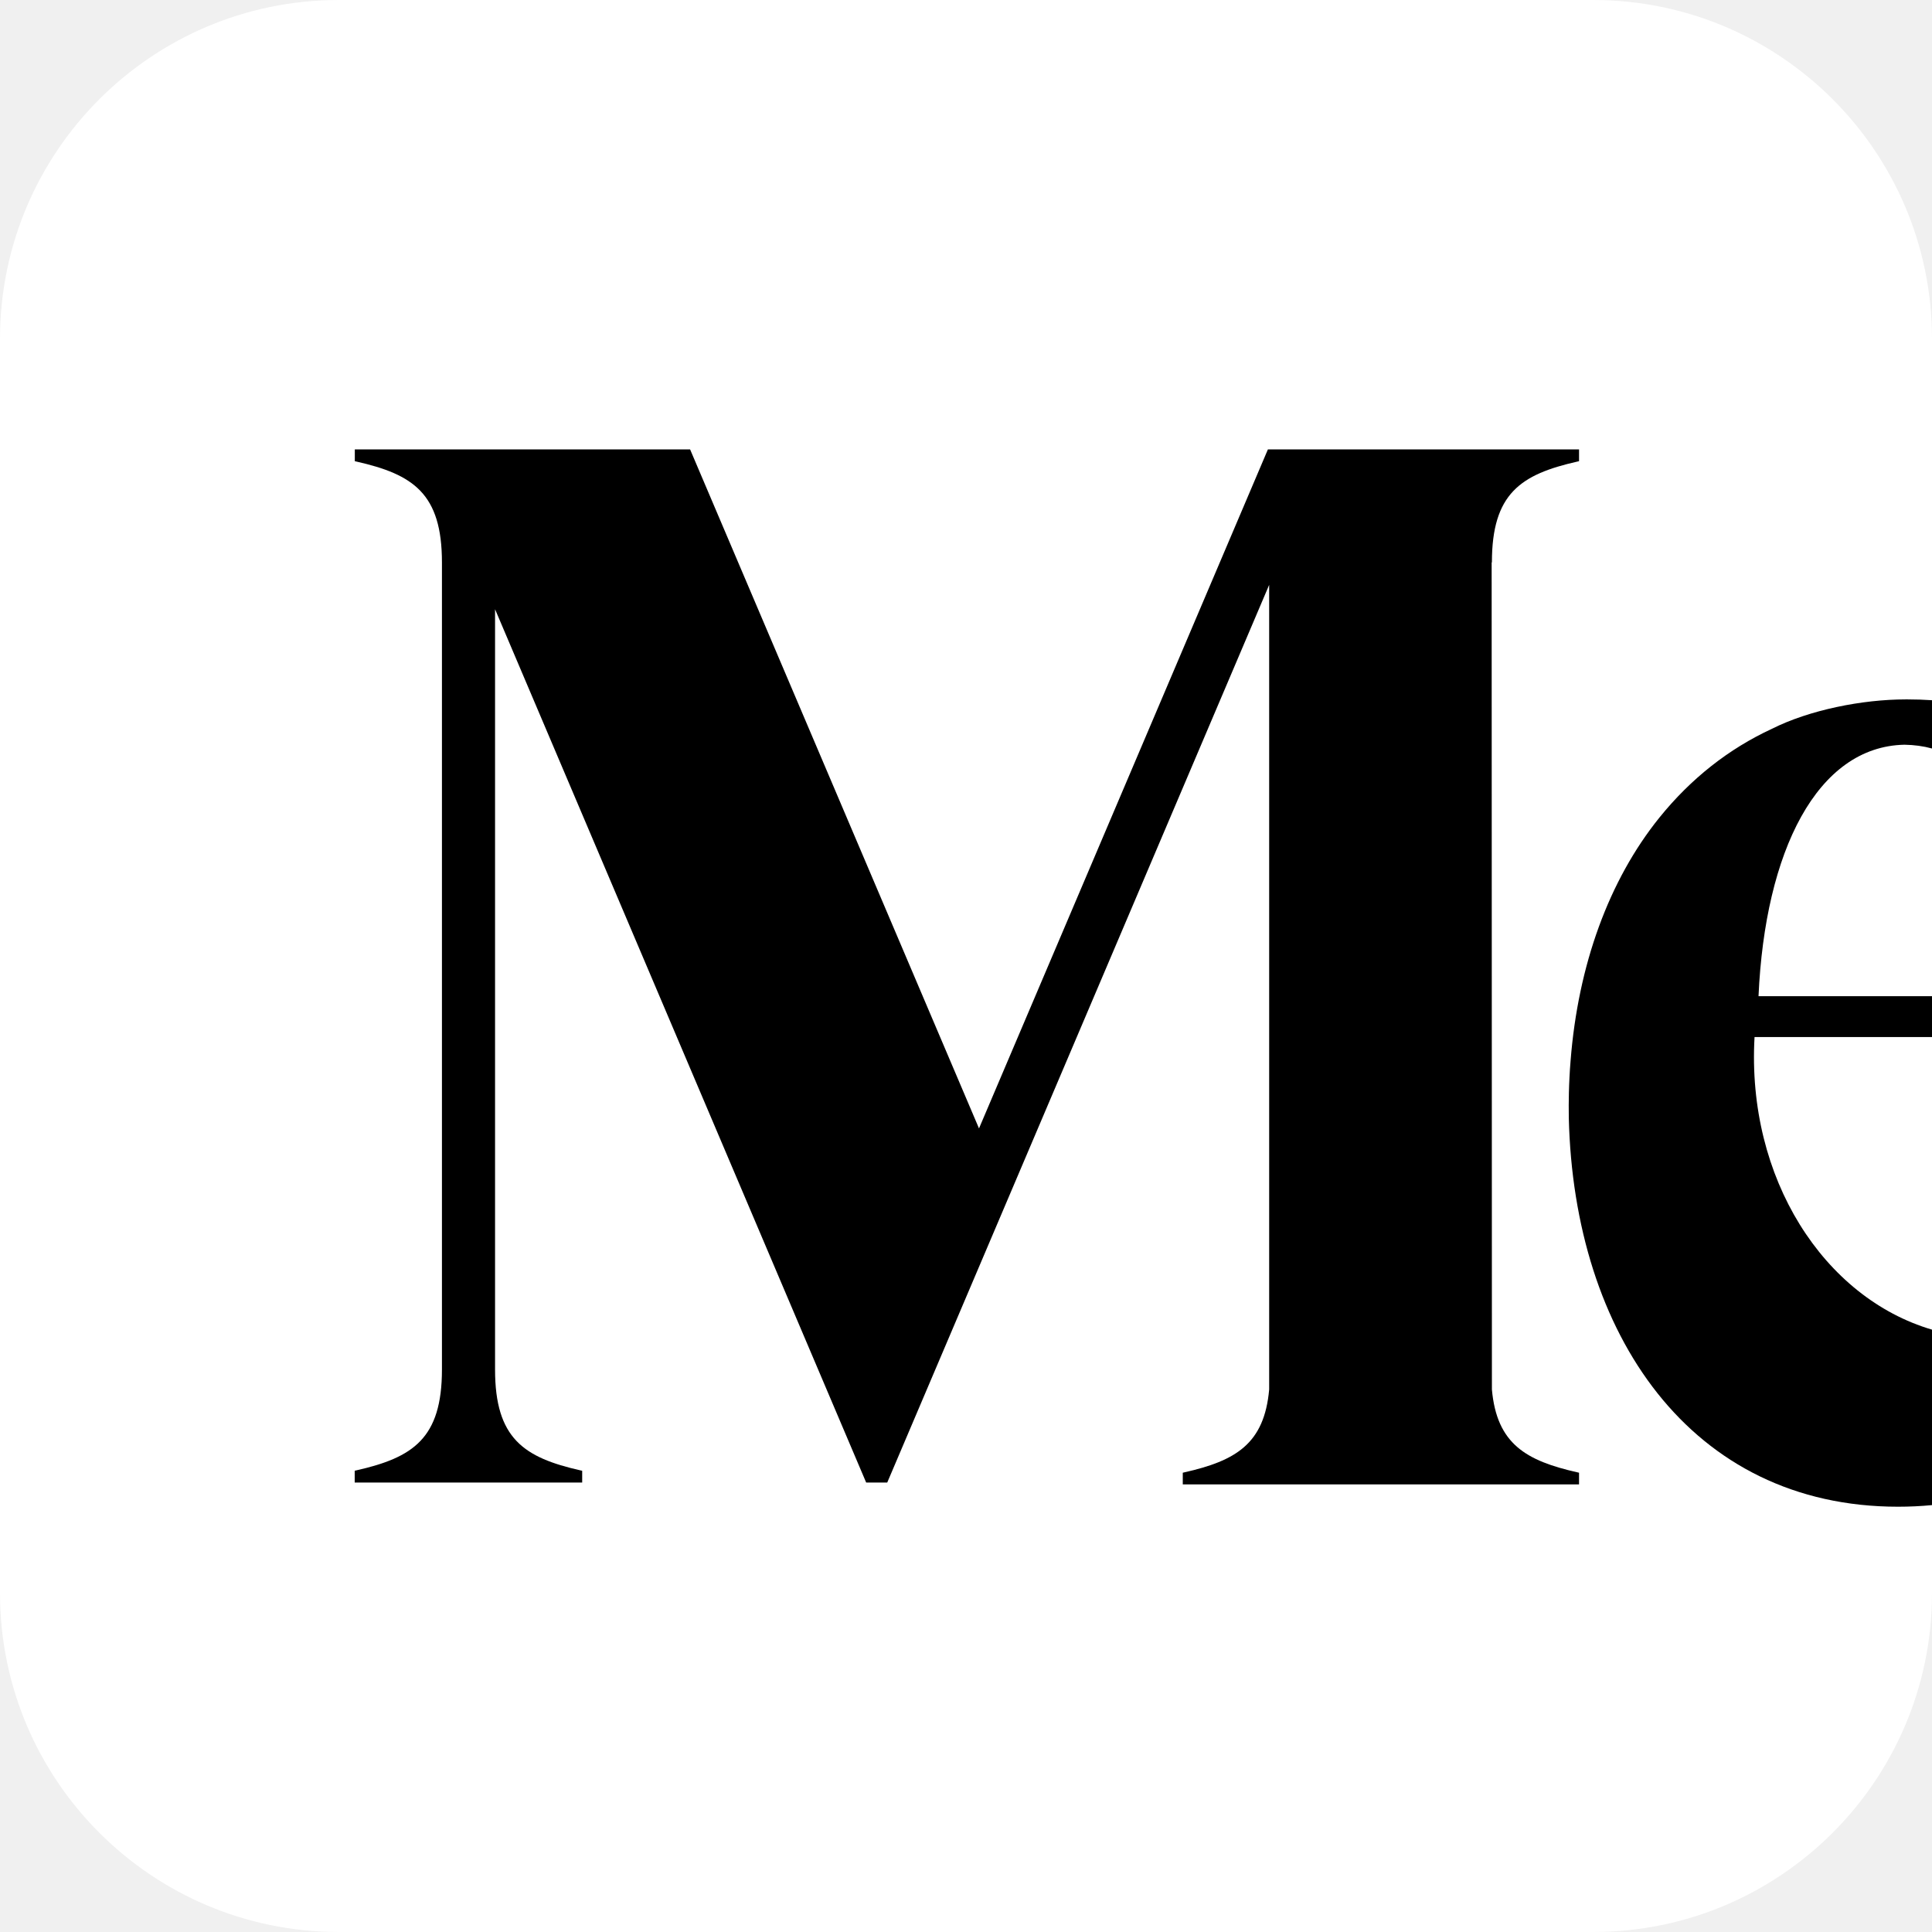
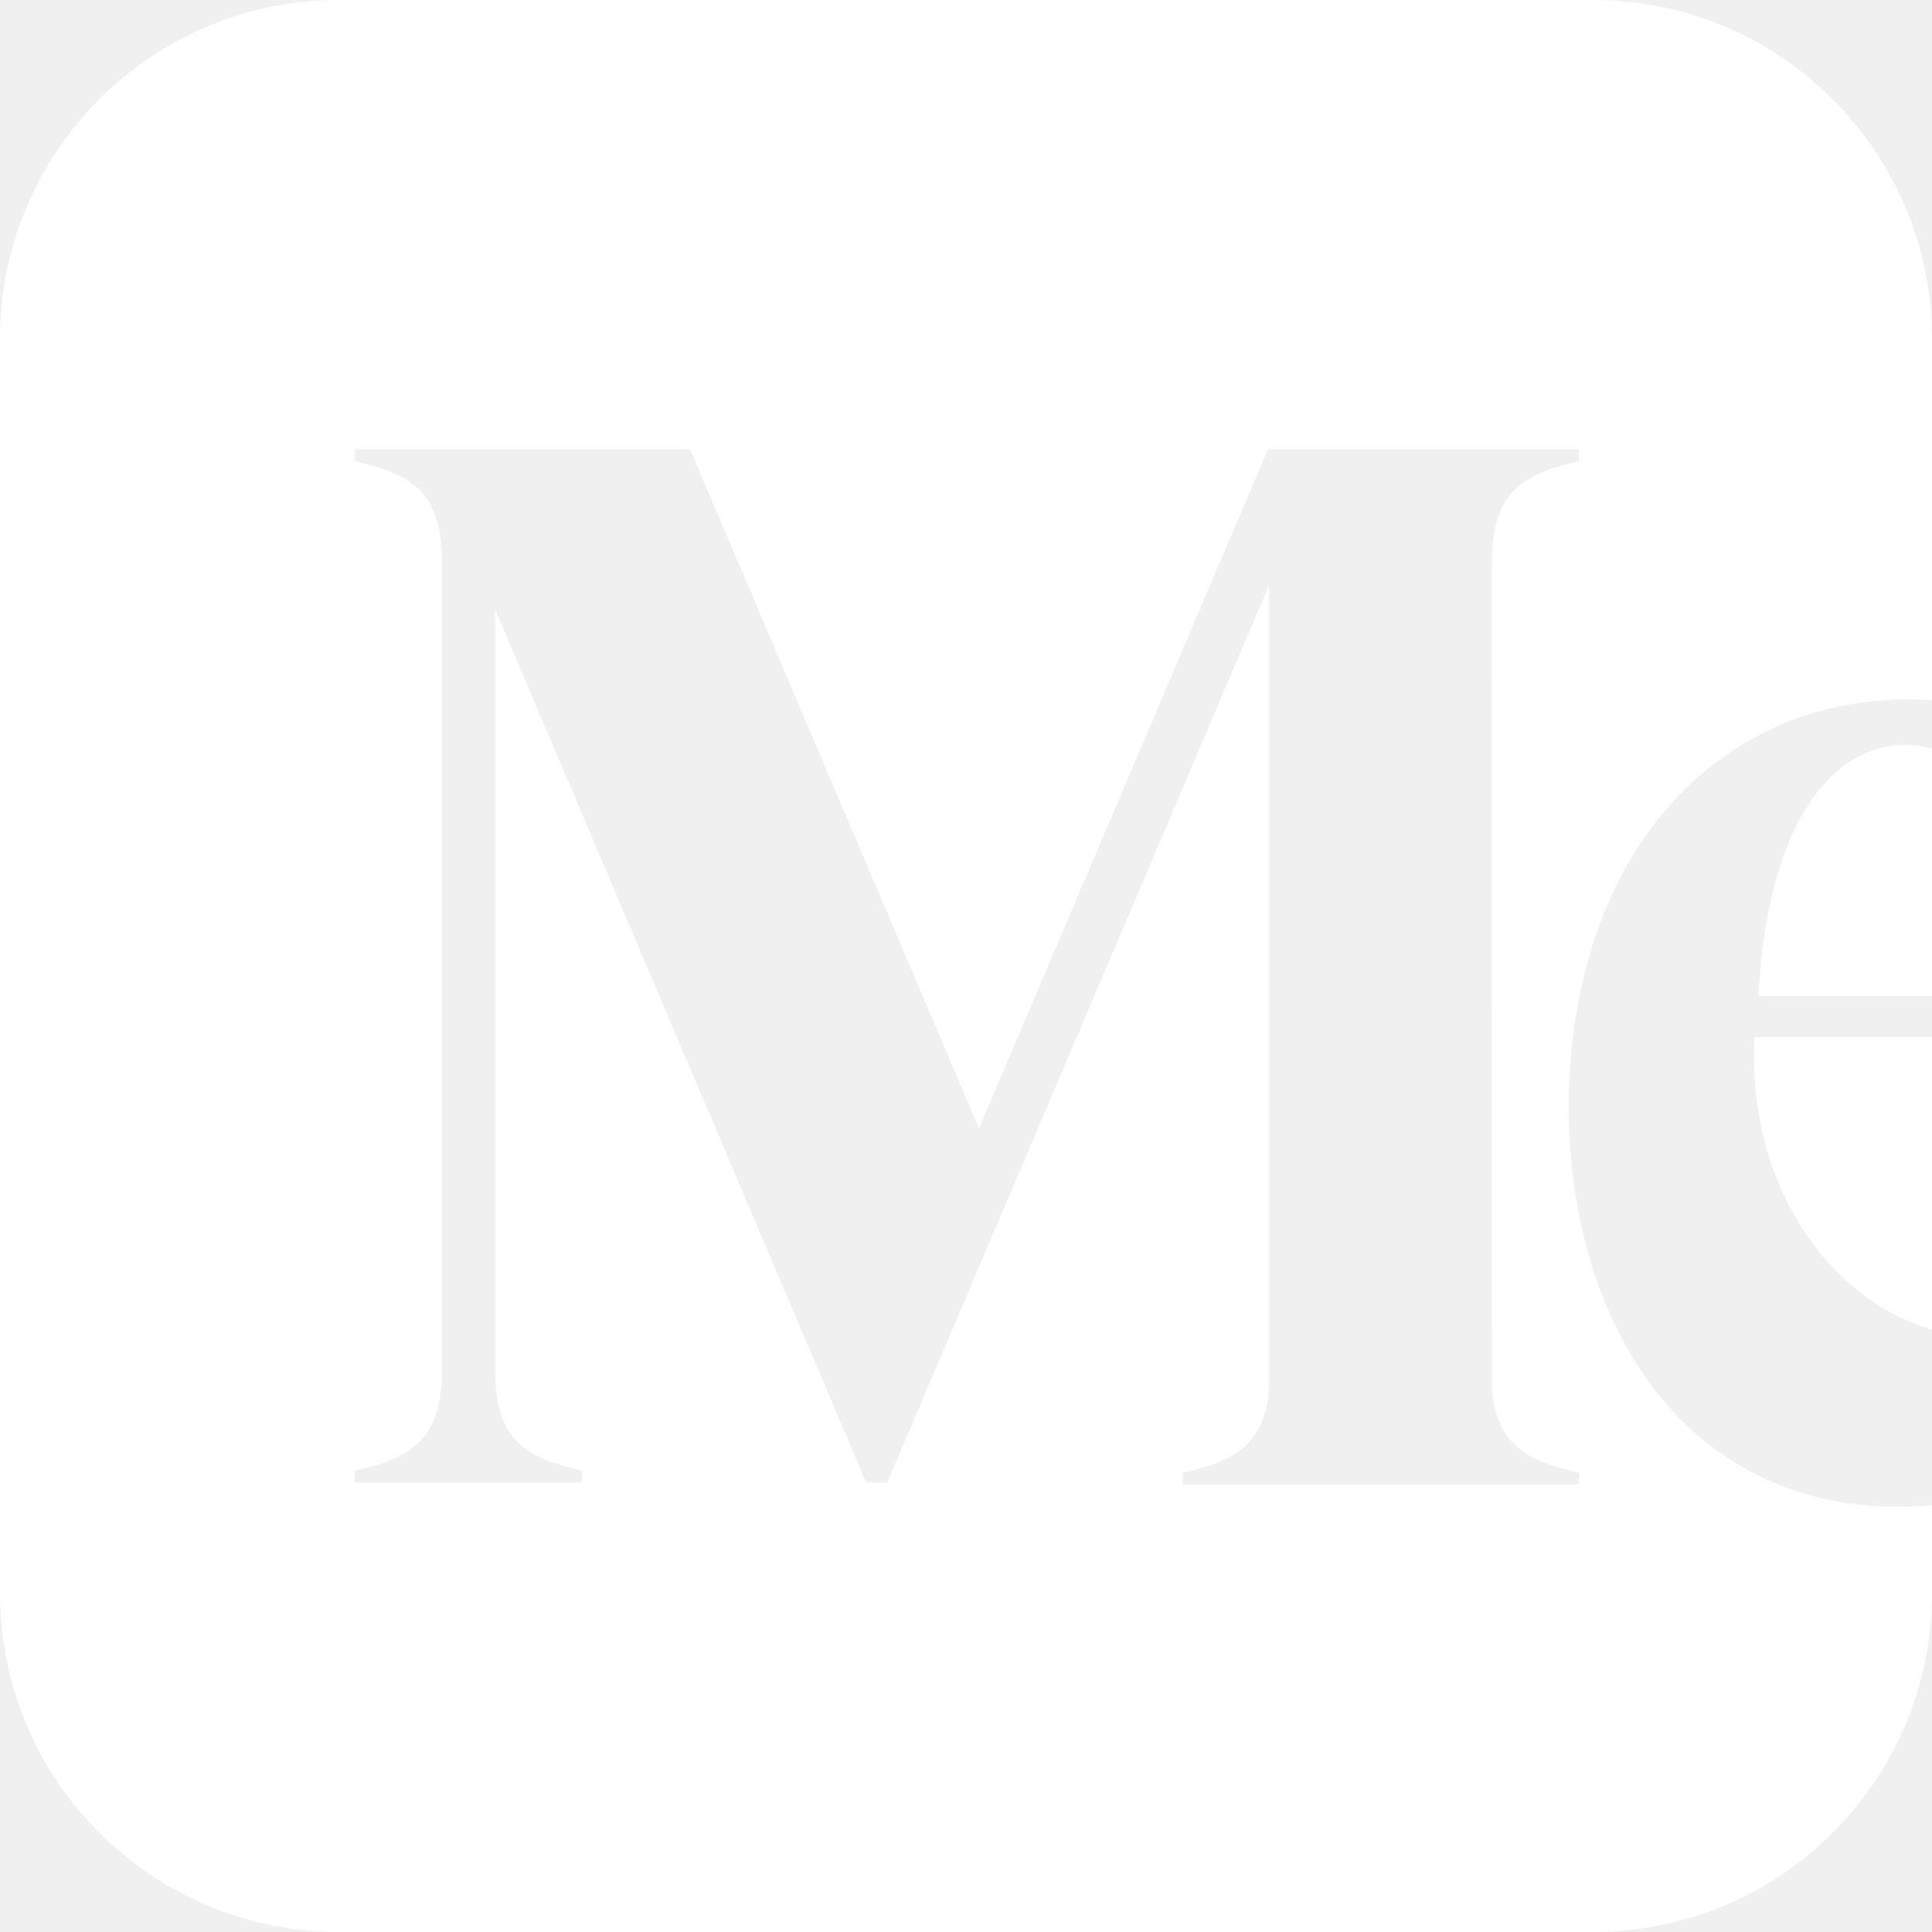
<svg xmlns="http://www.w3.org/2000/svg" viewBox="0 0 512 512" fill="none">
-   <g transform="scale(0.5 0.5)">
-     <rect width="1024" height="1024" rx="179.649" fill="white" />
-     <path d="         M1024 704.736         V797.736         C1018.16 798.3 1012.16 798.588 1006 798.588         C896.061 798.588 834.166 707.016 831.497 592.432         C831.418 588.002 831.448 583.6 831.546 579.228         C831.606 576.501 831.714 573.783 831.852 571.075         C831.921 569.628 831.989 568.269 832.098 566.753         C832.206 565.236 832.315 563.72 832.443 562.204         C836.401 511.613 852.687 466.594 879.568 433.284         C896.267 412.606 916.334 396.852 939.09 386.316         C959.078 376.253 987.17 370.699 1010.07 370.699         H1011.06         C1015.4 370.699 1019.71 370.844 1024 371.13         V396.717         C1019.45 395.47 1014.58 394.801 1009.4 394.715         C963.086 395.67 935.486 451.145 932.049 528.007         H1024         V549.669         H929.972         L929.942 549.689         C925.703 624.579 966.692 687.87 1024 704.736         Z" fill="#000000FF" />
-     <path d="         M836.115 244.625         L836.923 244.448         V238.195         H672.014         L518.891 598.084         L365.768 238.195         H188.059         V244.448         L188.857 244.625         C218.957 251.419 234.239 261.551 234.239 298.091         V725.872         C234.239 762.412 218.898 772.544 188.798 779.338         L188 779.516         V785.788         H308.57         V779.535         L307.773 779.358         C277.672 772.564 262.39 762.432 262.39 725.892         V322.905         L459.093 785.788         H470.249         L672.683 309.996         V736.457         C670.104 765.317 654.96 774.228 627.705 780.382         L626.897 780.569         V786.773         H836.923         V780.569         L836.115 780.382         C808.831 774.228 793.322 765.317 790.743 736.457         L790.605 298.091         H790.743         C790.743 261.551 806.024 251.419 836.115 244.625         Z" fill="black" />
-   </g>
+   <defs>
+     <mask id="medium-mask">
+       <rect width="1024" height="1024" rx="179.649" fill="white" transform="scale(0.5 0.5)" />
+       <g transform="scale(0.5 0.5)" fill="black">
+         <path d="           M1024 704.736           V797.736           C1018.16 798.3 1012.16 798.588 1006 798.588           C896.061 798.588 834.166 707.016 831.497 592.432           C831.418 588.002 831.448 583.6 831.546 579.228           C831.606 576.501 831.714 573.783 831.852 571.075           C831.921 569.628 831.989 568.269 832.098 566.753           C832.206 565.236 832.315 563.72 832.443 562.204           C836.401 511.613 852.687 466.594 879.568 433.284           C896.267 412.606 916.334 396.852 939.09 386.316           C959.078 376.253 987.17 370.699 1010.07 370.699           H1011.06           C1015.4 370.699 1019.71 370.844 1024 371.13           V396.717           C1019.45 395.47 1014.58 394.801 1009.4 394.715           C963.086 395.67 935.486 451.145 932.049 528.007           H1024           V549.669           H929.972           L929.942 549.689           C925.703 624.579 966.692 687.87 1024 704.736           Z" />
+         <path d="           M836.115 244.625           L836.923 244.448           V238.195           H672.014           L518.891 598.084           L365.768 238.195           H188.059           V244.448           L188.857 244.625           C218.957 251.419 234.239 261.551 234.239 298.091           V725.872           C234.239 762.412 218.898 772.544 188.798 779.338           L188 779.516           V785.788           H308.57           V779.535           L307.773 779.358           C277.672 772.564 262.39 762.432 262.39 725.892           V322.905           L459.093 785.788           H470.249           L672.683 309.996           V736.457           C670.104 765.317 654.96 774.228 627.705 780.382           L626.897 780.569           V786.773           H836.923           V780.569           L836.115 780.382           C808.831 774.228 793.322 765.317 790.743 736.457           L790.605 298.091           H790.743           C790.743 261.551 806.024 251.419 836.115 244.625           Z" />
+       </g>
+     </mask>
+   </defs>
+   <rect width="512" height="512" fill="white" mask="url(#medium-mask)" />
</svg>
